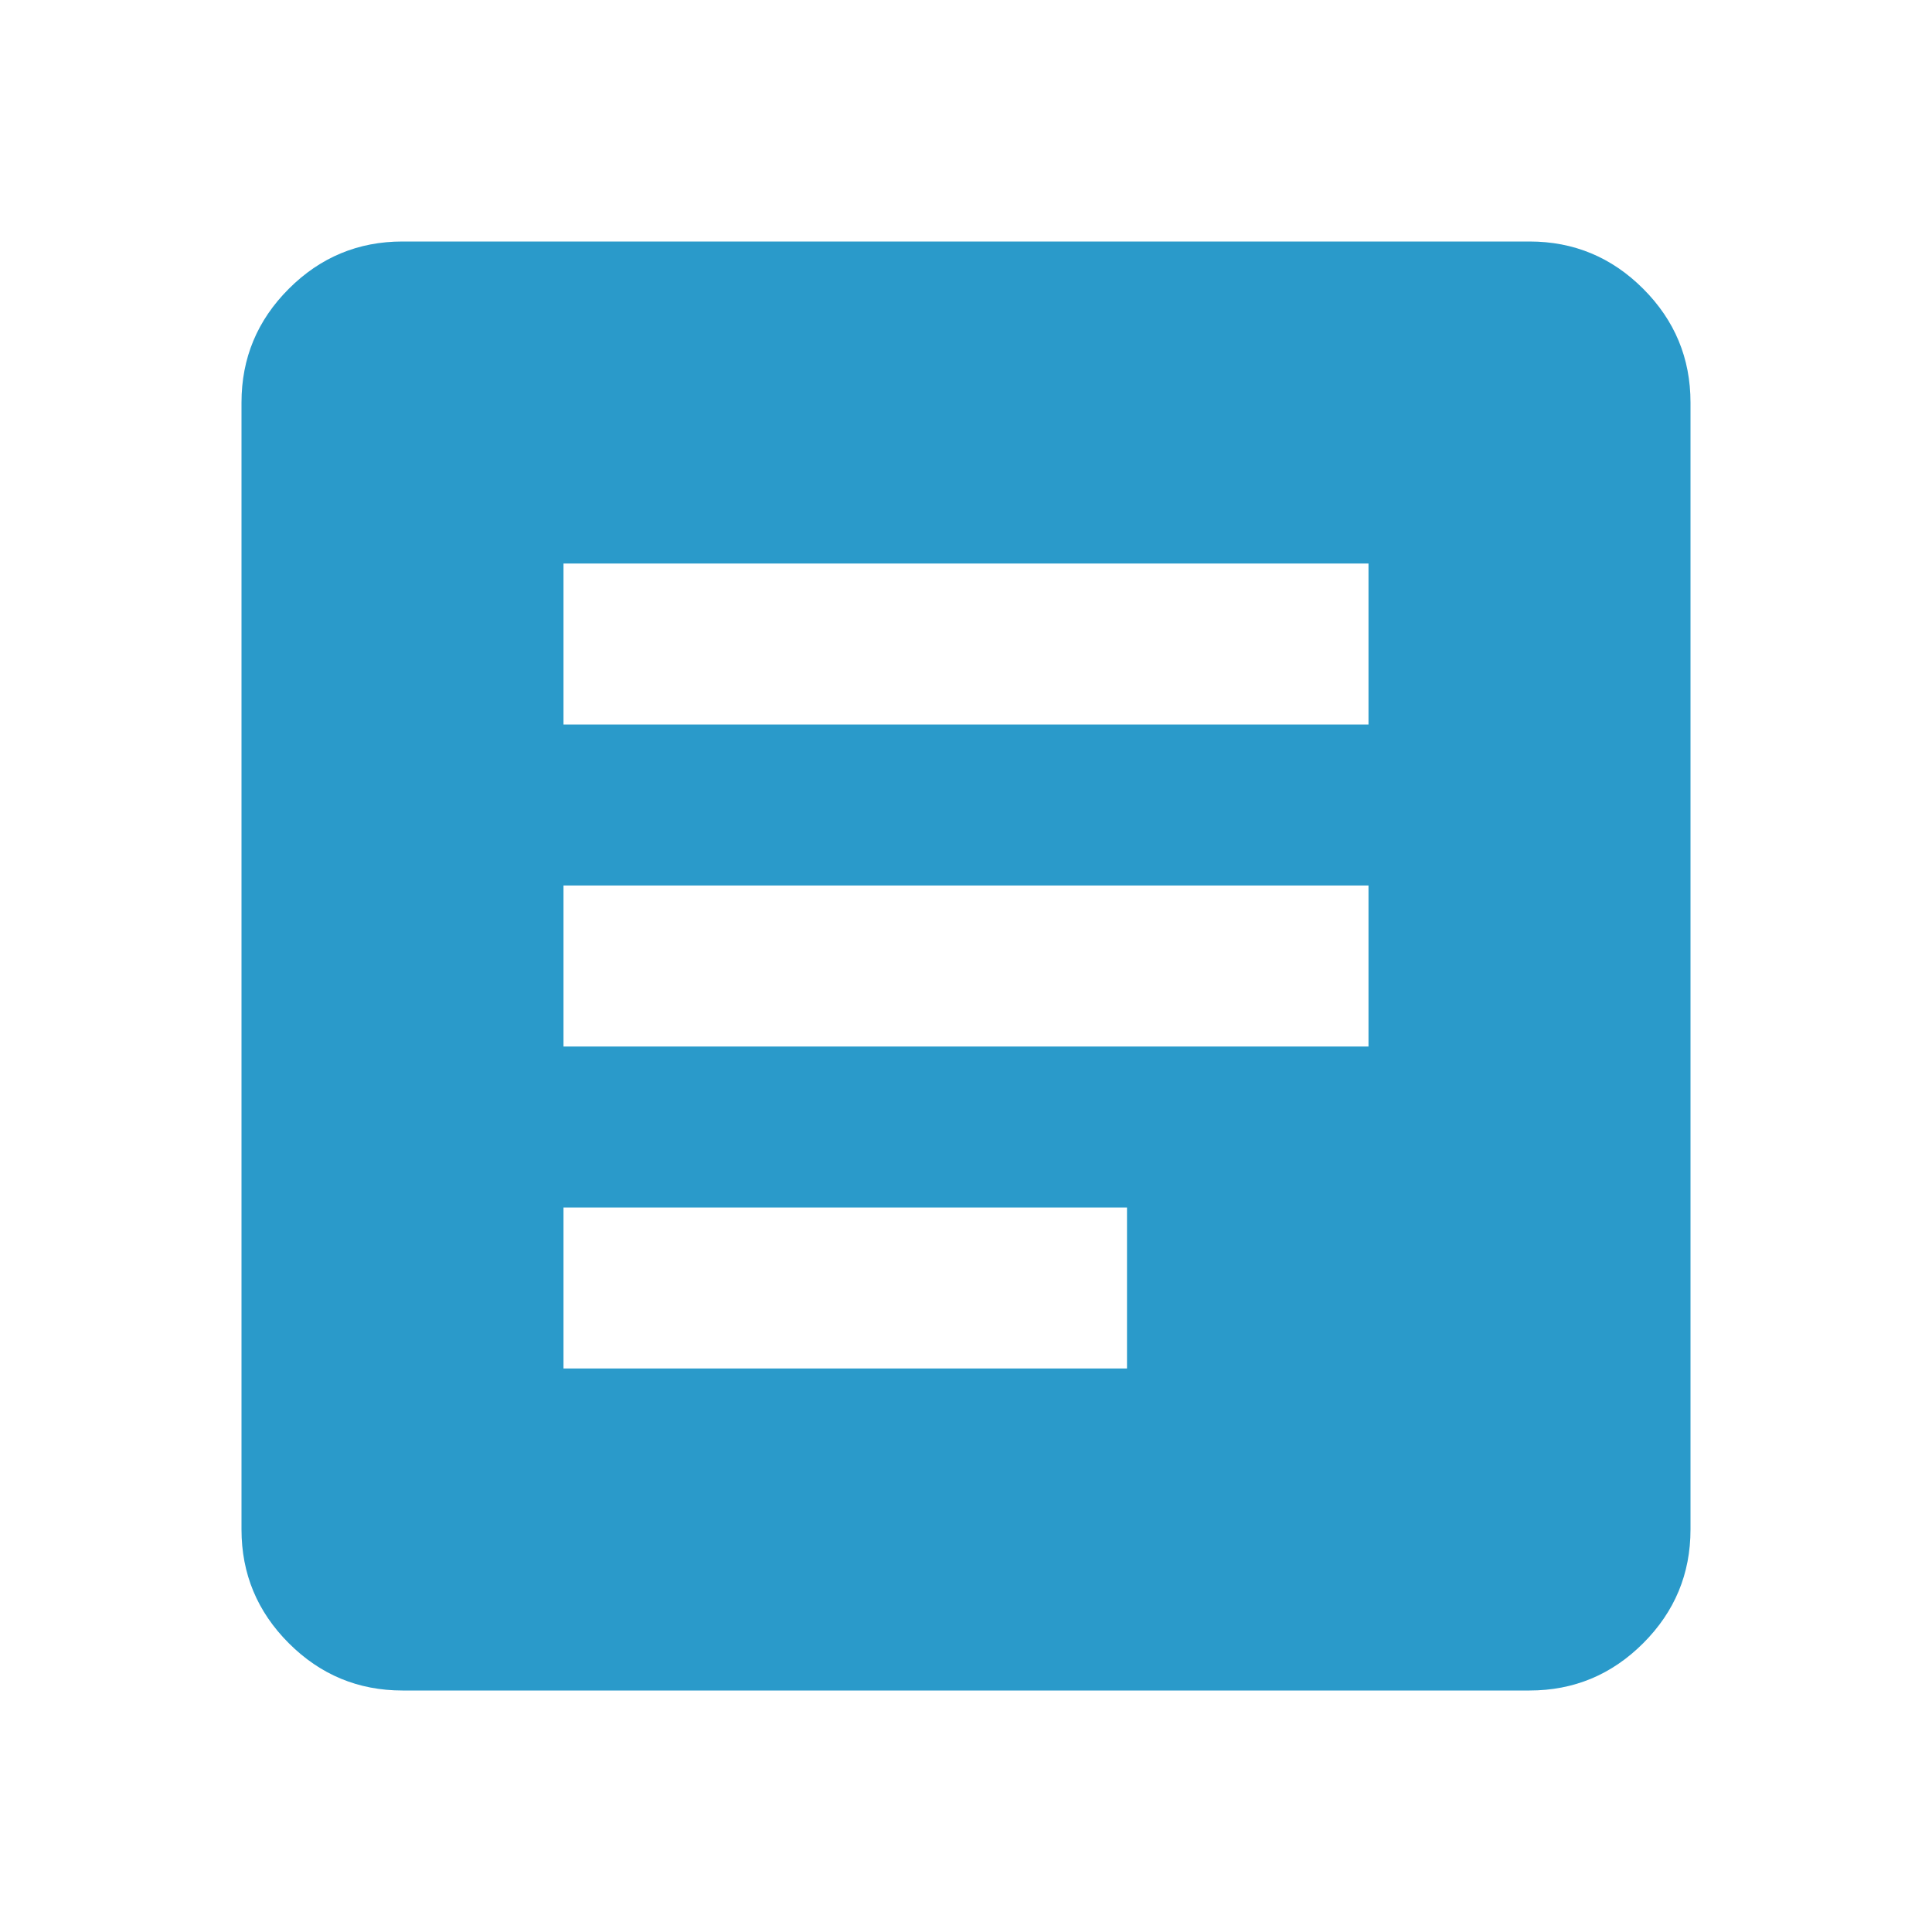
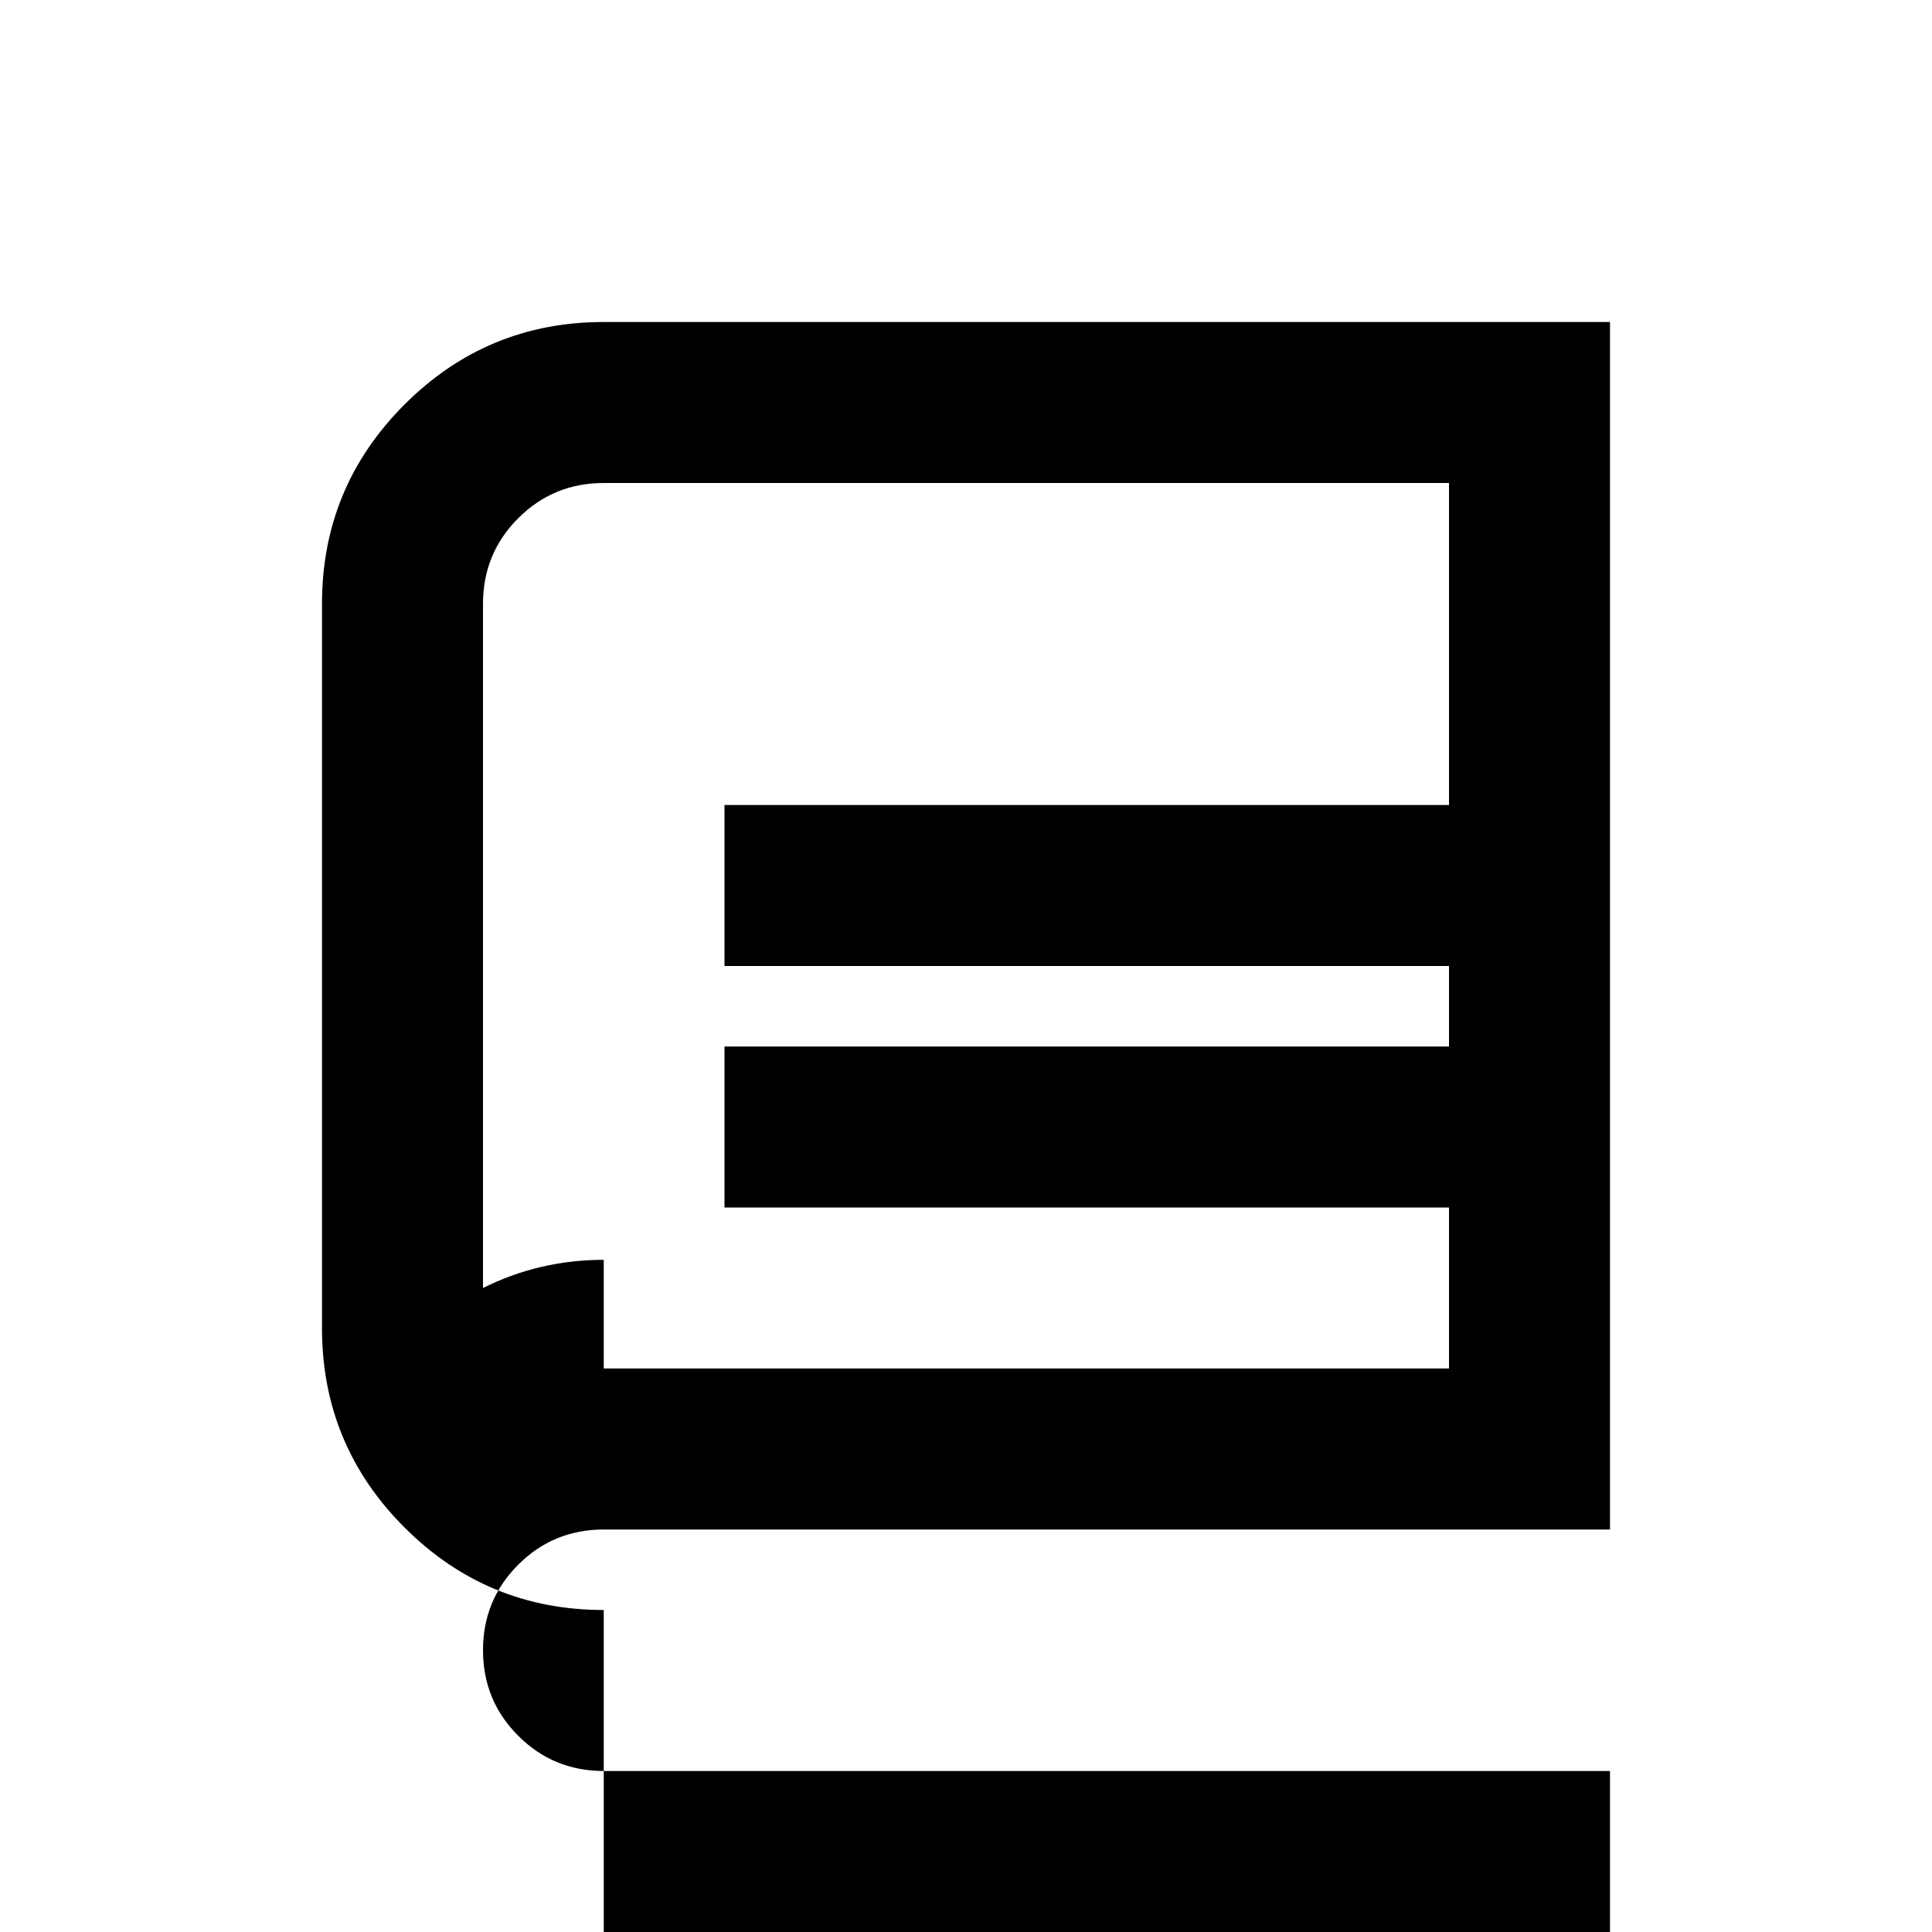
- <svg xmlns="http://www.w3.org/2000/svg" height="24px" viewBox="0 -960 960 960" width="24px" fill="#2A9ACA">
-   <path d="M200-120q-33 0-56.5-23.5T120-200v-560q0-33 23.5-56.5T200-840h560q33 0 56.5 23.5T840-760v560q0 33-23.5 56.5T760-120H200Zm80-160h280v-80H280v80Zm0-160h400v-80H280v80Zm0-160h400v-80H280v80Z" />
+ <svg xmlns="http://www.w3.org/2000/svg" viewBox="0 -960 960 960" width="24" height="24" fill="currentColor">
+   <path d="M300-160q-58 0-99-41t-41-99v-360q0-58 41-99t99-41h500v600H300q-25 0-42.5 17.5T240-140q0 25 17.5 42.5T300-80h500v80H300Zm60-200h360v-80H360v80Zm0-120h360v-80H360v80Zm-60 200h420v-440H300q-25 0-42.5 17.5T240-660v340q14-7 29-10.5t31-3.5Z" />
</svg>
